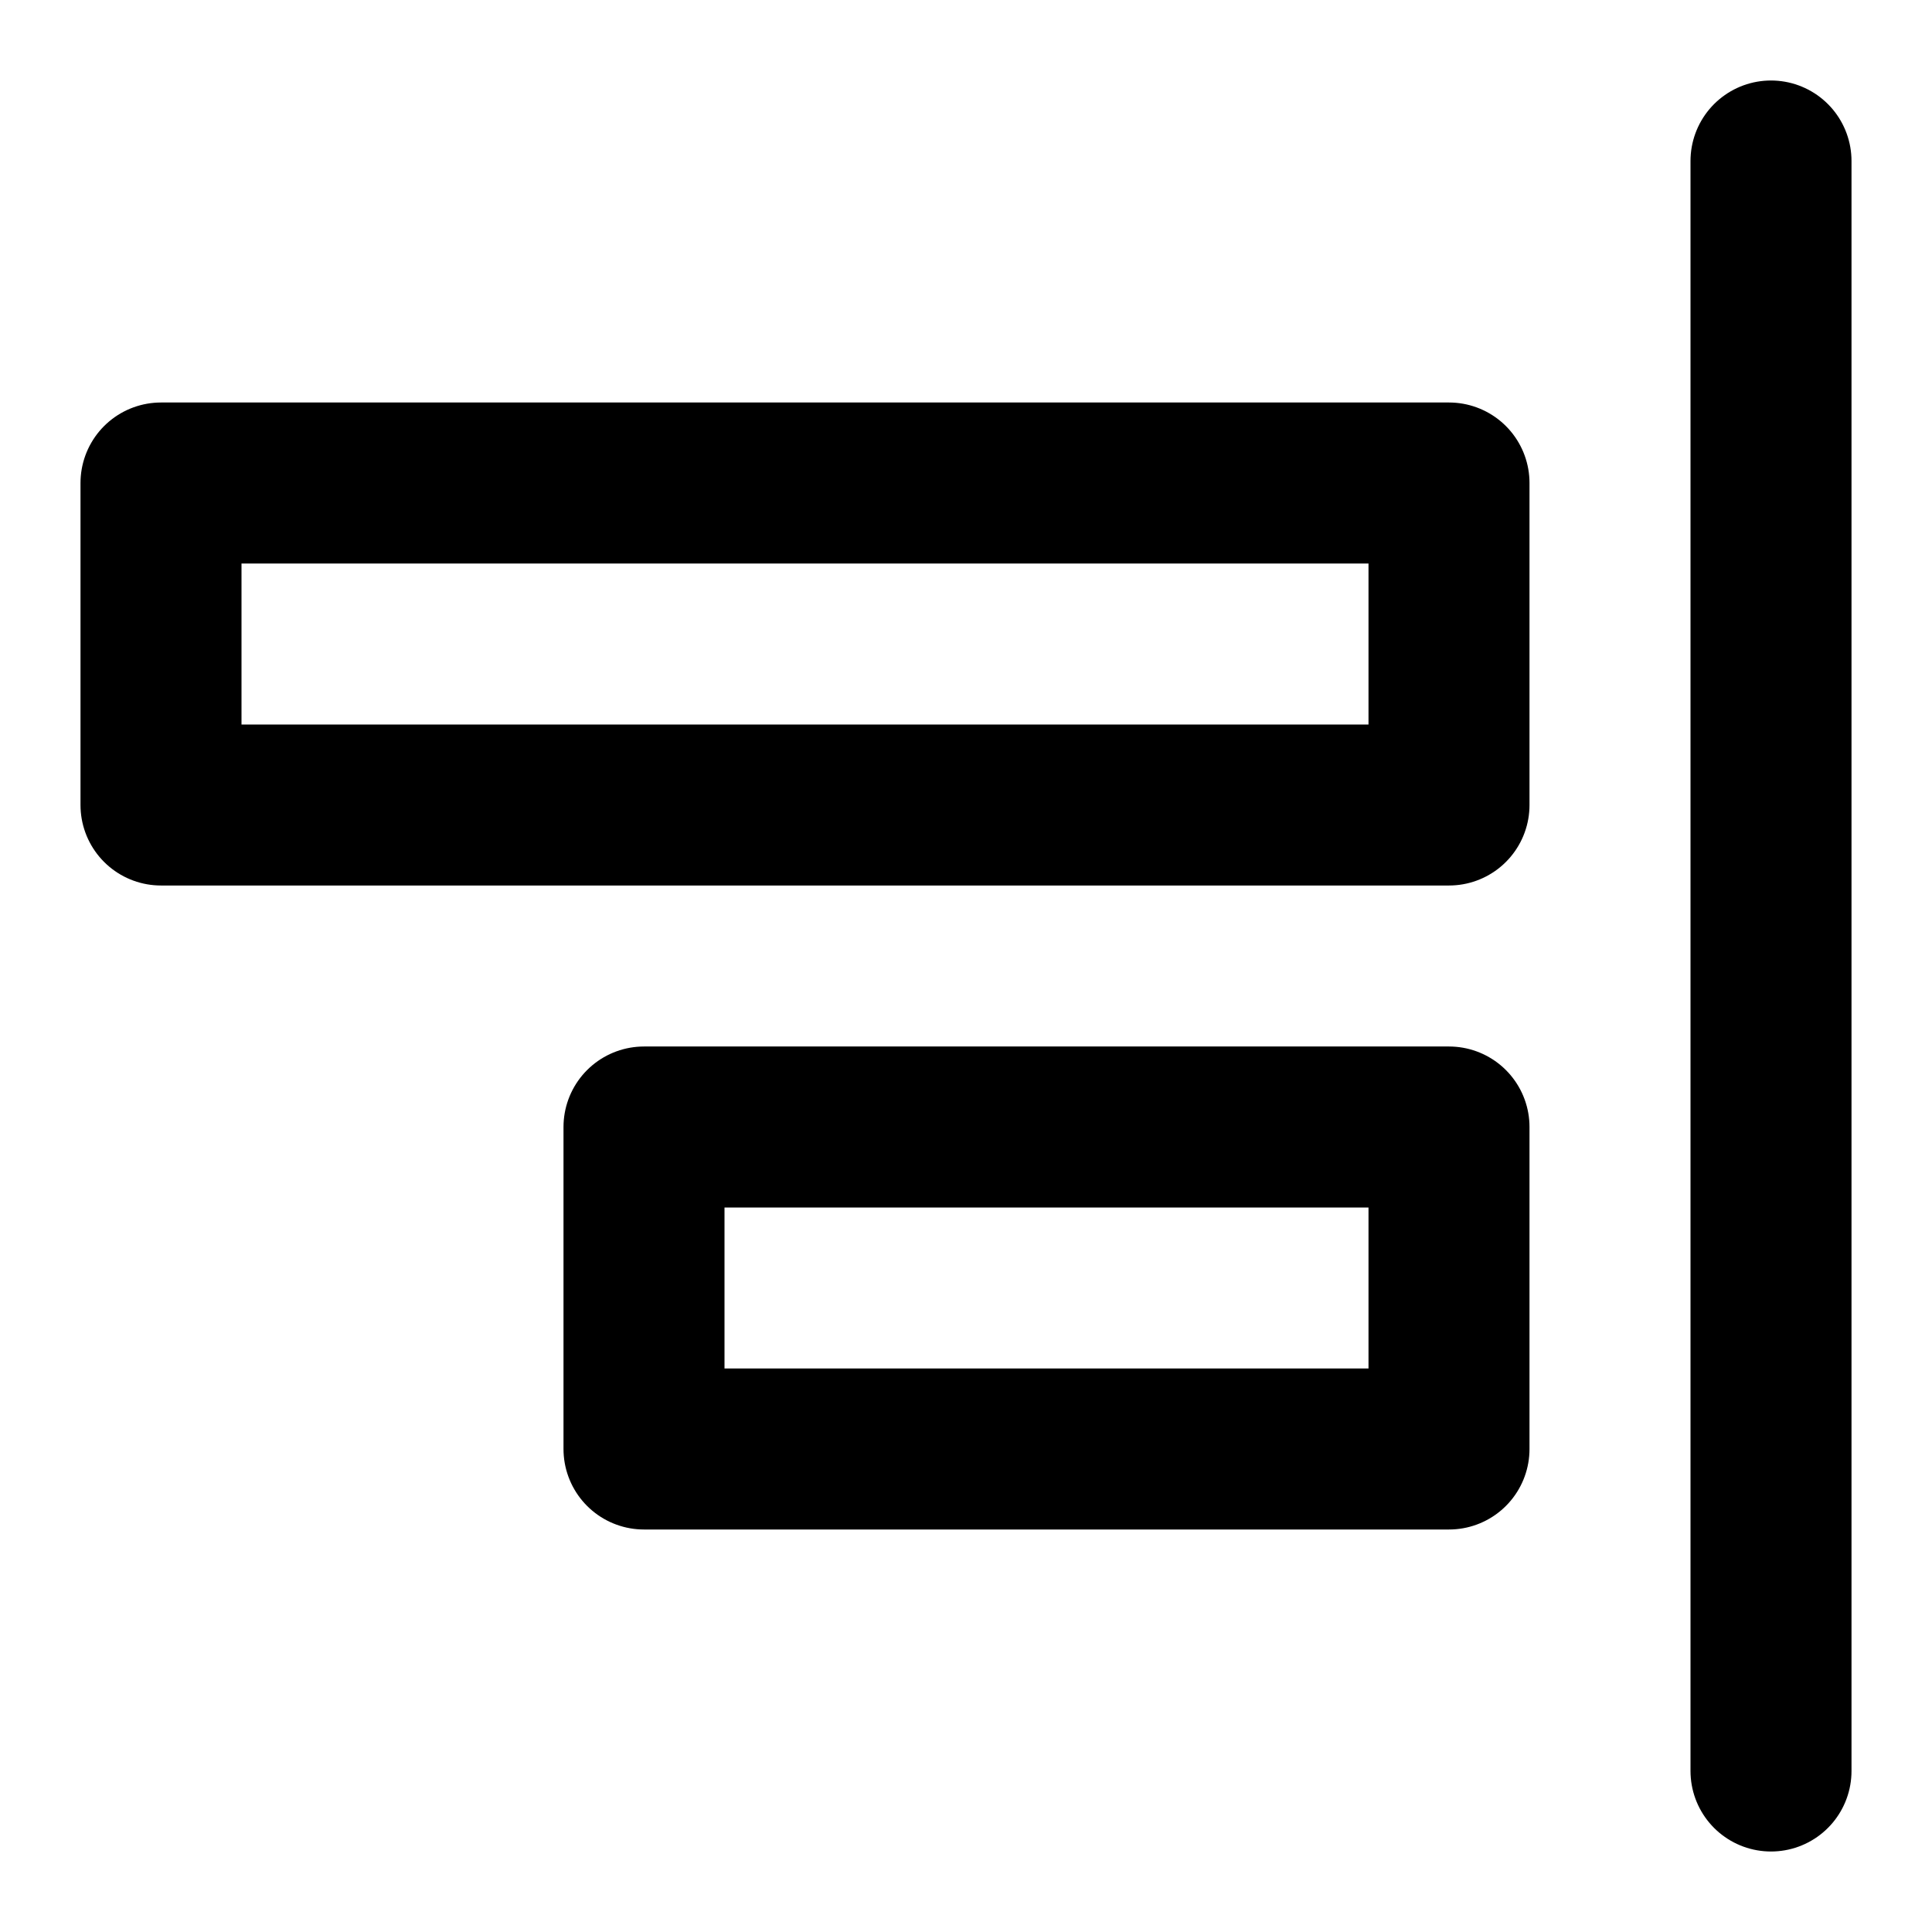
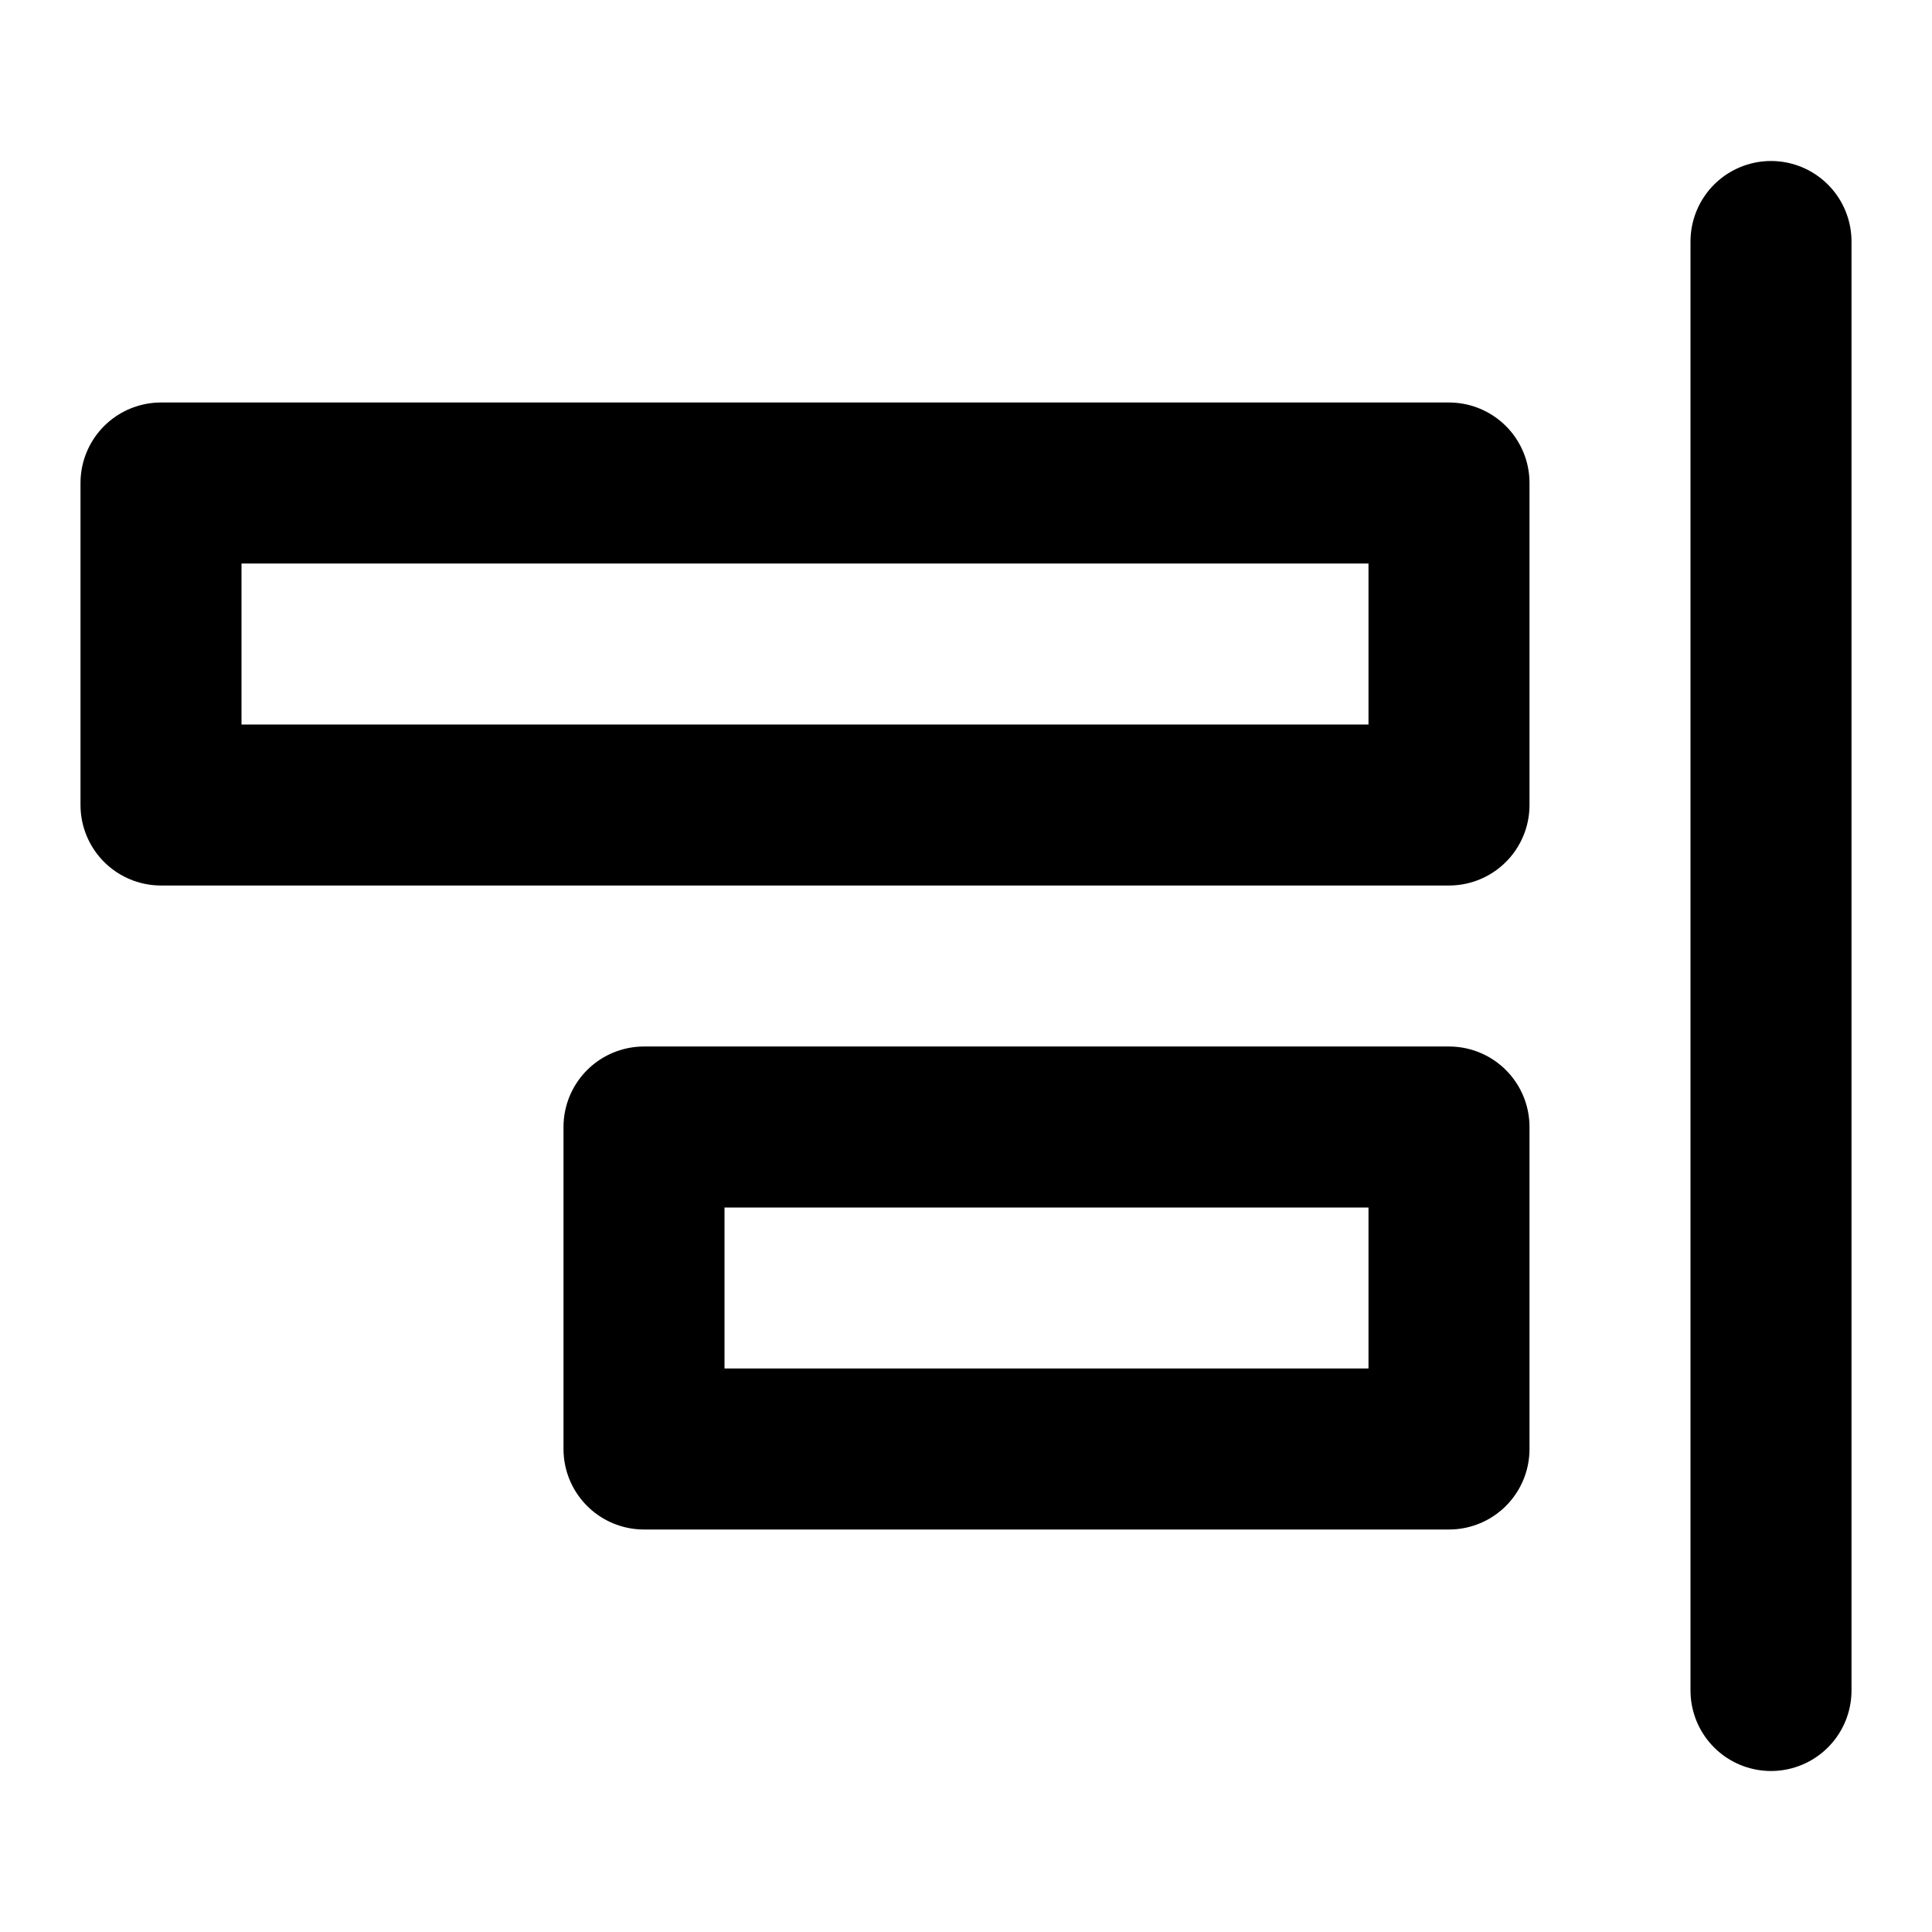
<svg xmlns="http://www.w3.org/2000/svg" width="24" height="24" viewBox="0 0 24 24" fill="none">
-   <path d="M22 2L22 22" stroke="black" stroke-width="2" stroke-miterlimit="5.759" stroke-linecap="round" />
+   <path d="M22 3L22 21" stroke="black" stroke-width="2" stroke-miterlimit="5.759" stroke-linecap="round" />
  <rect x="2" y="6" width="16" height="4" stroke="black" stroke-width="2" stroke-miterlimit="5.759" stroke-linecap="round" stroke-linejoin="round" />
  <rect x="8" y="14" width="10" height="4" stroke="black" stroke-width="2" stroke-miterlimit="5.759" stroke-linecap="round" stroke-linejoin="round" />
</svg>
